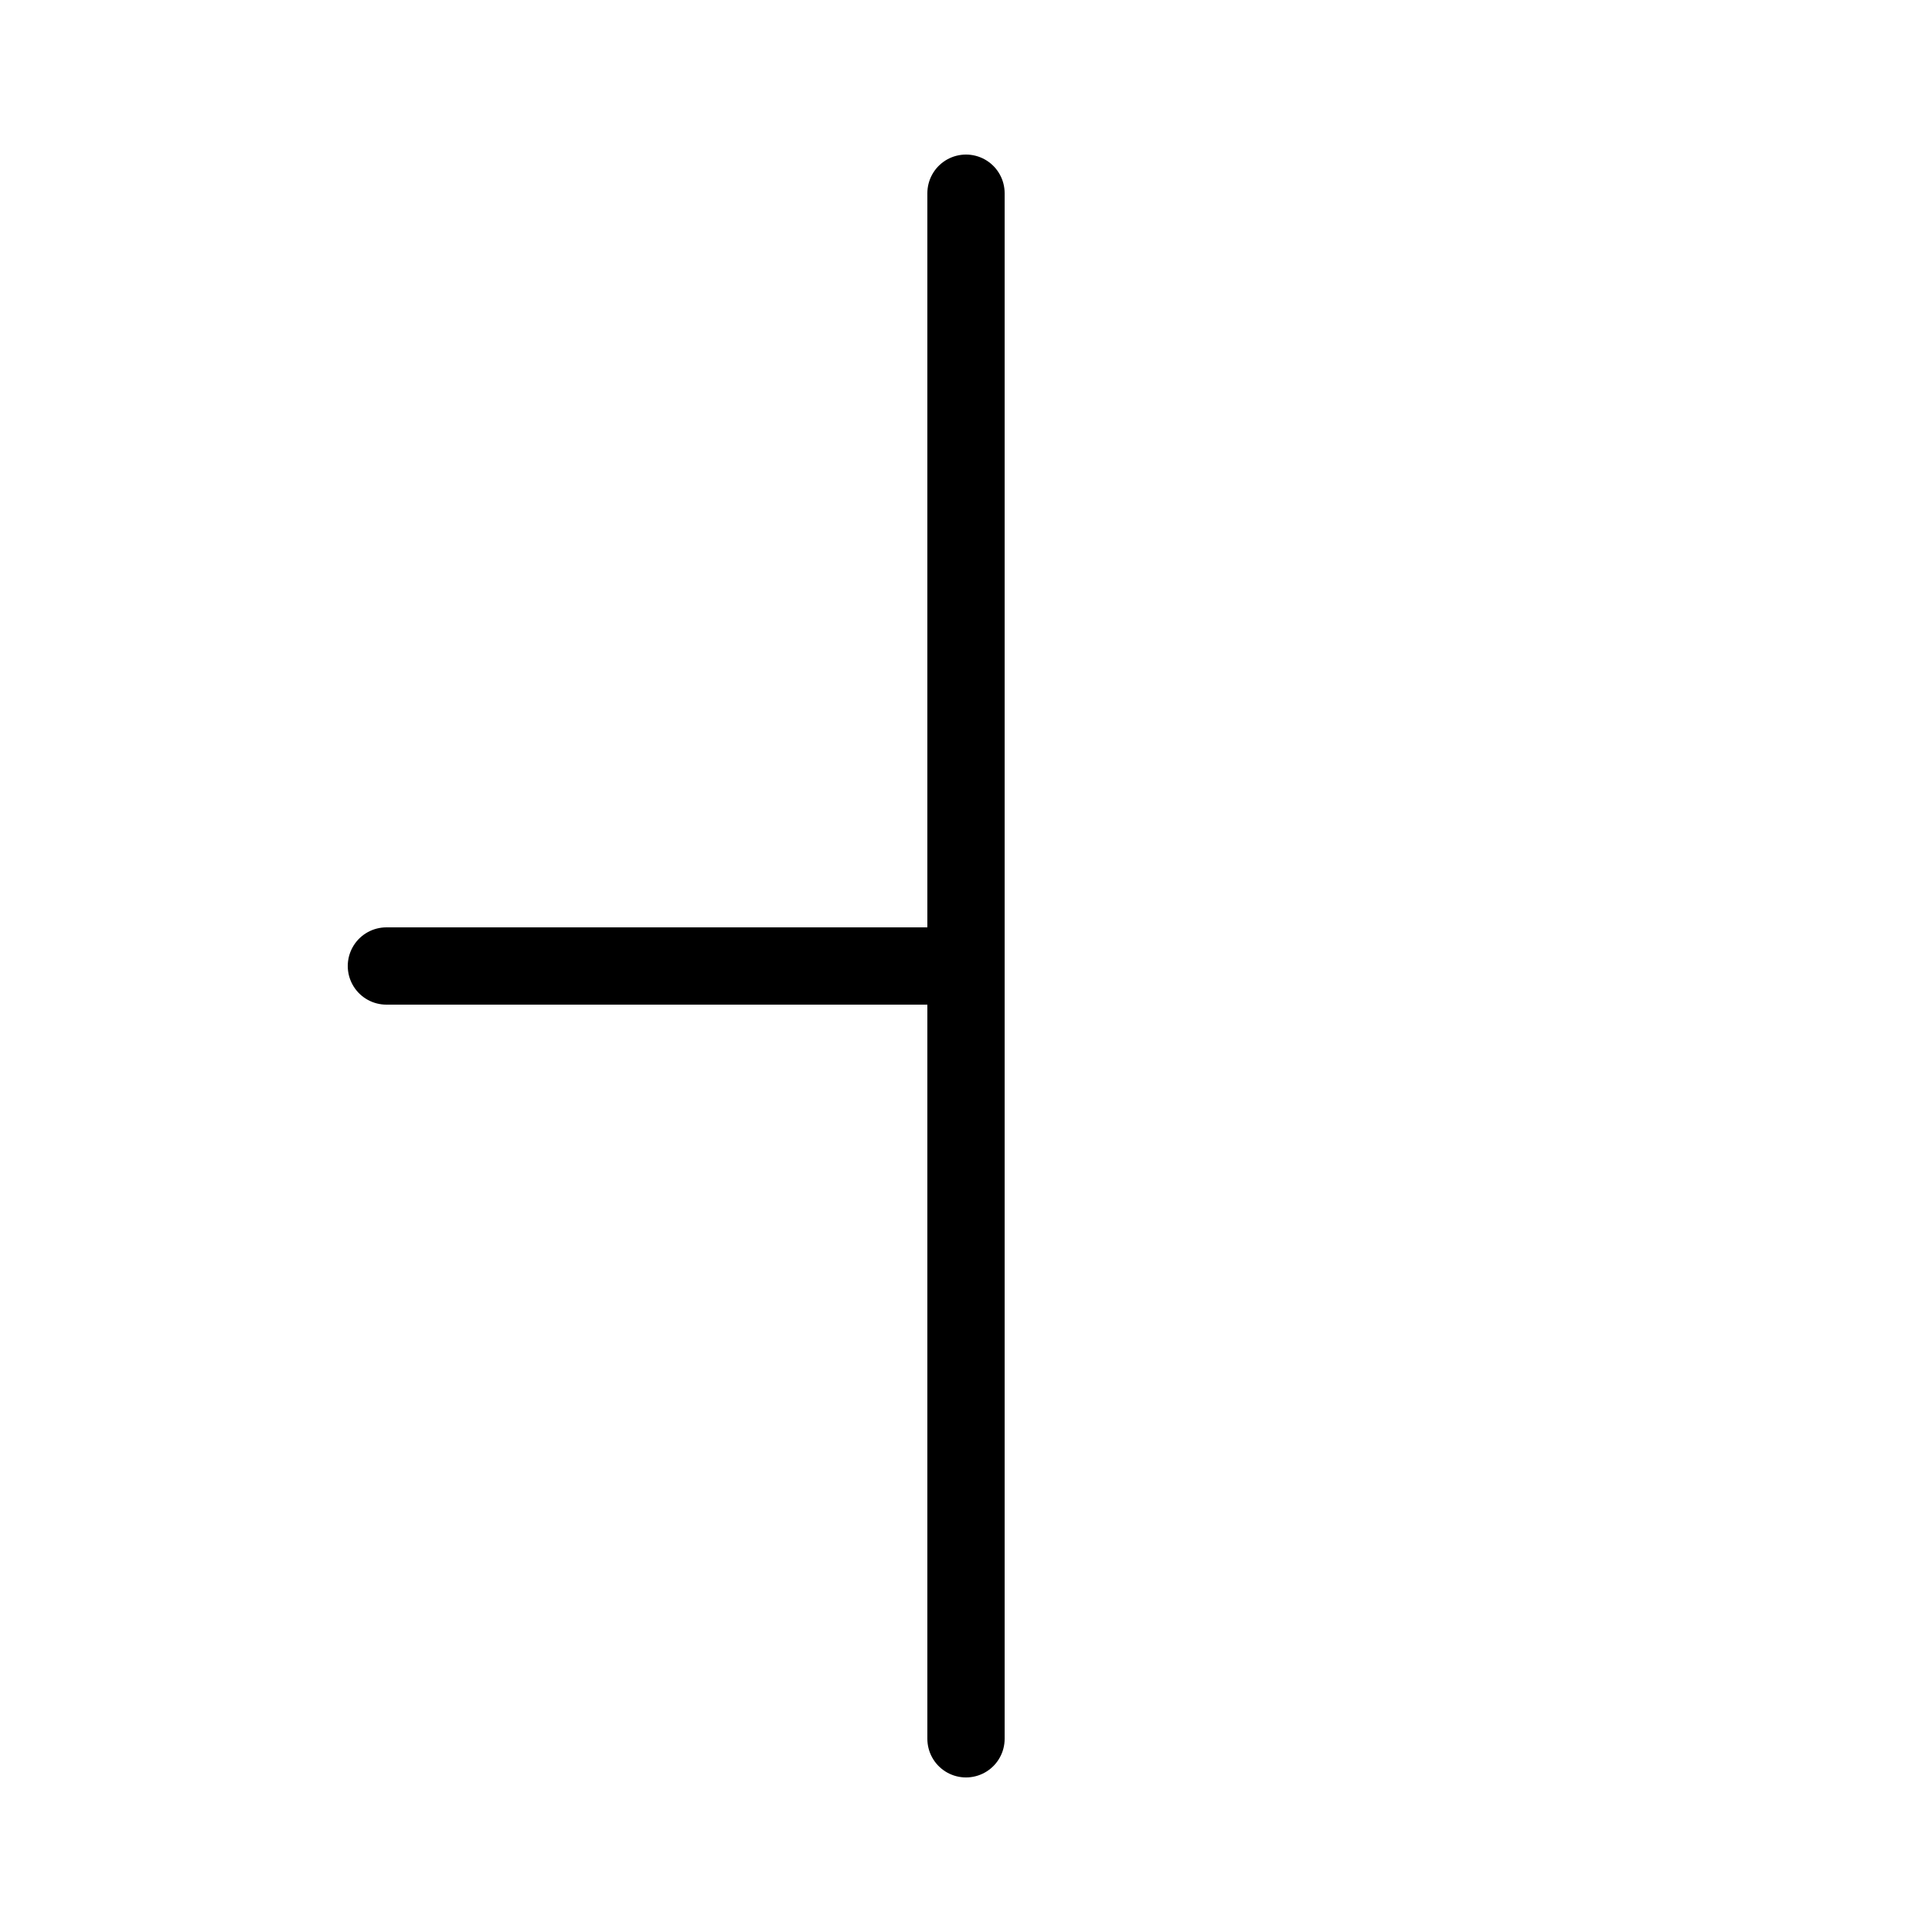
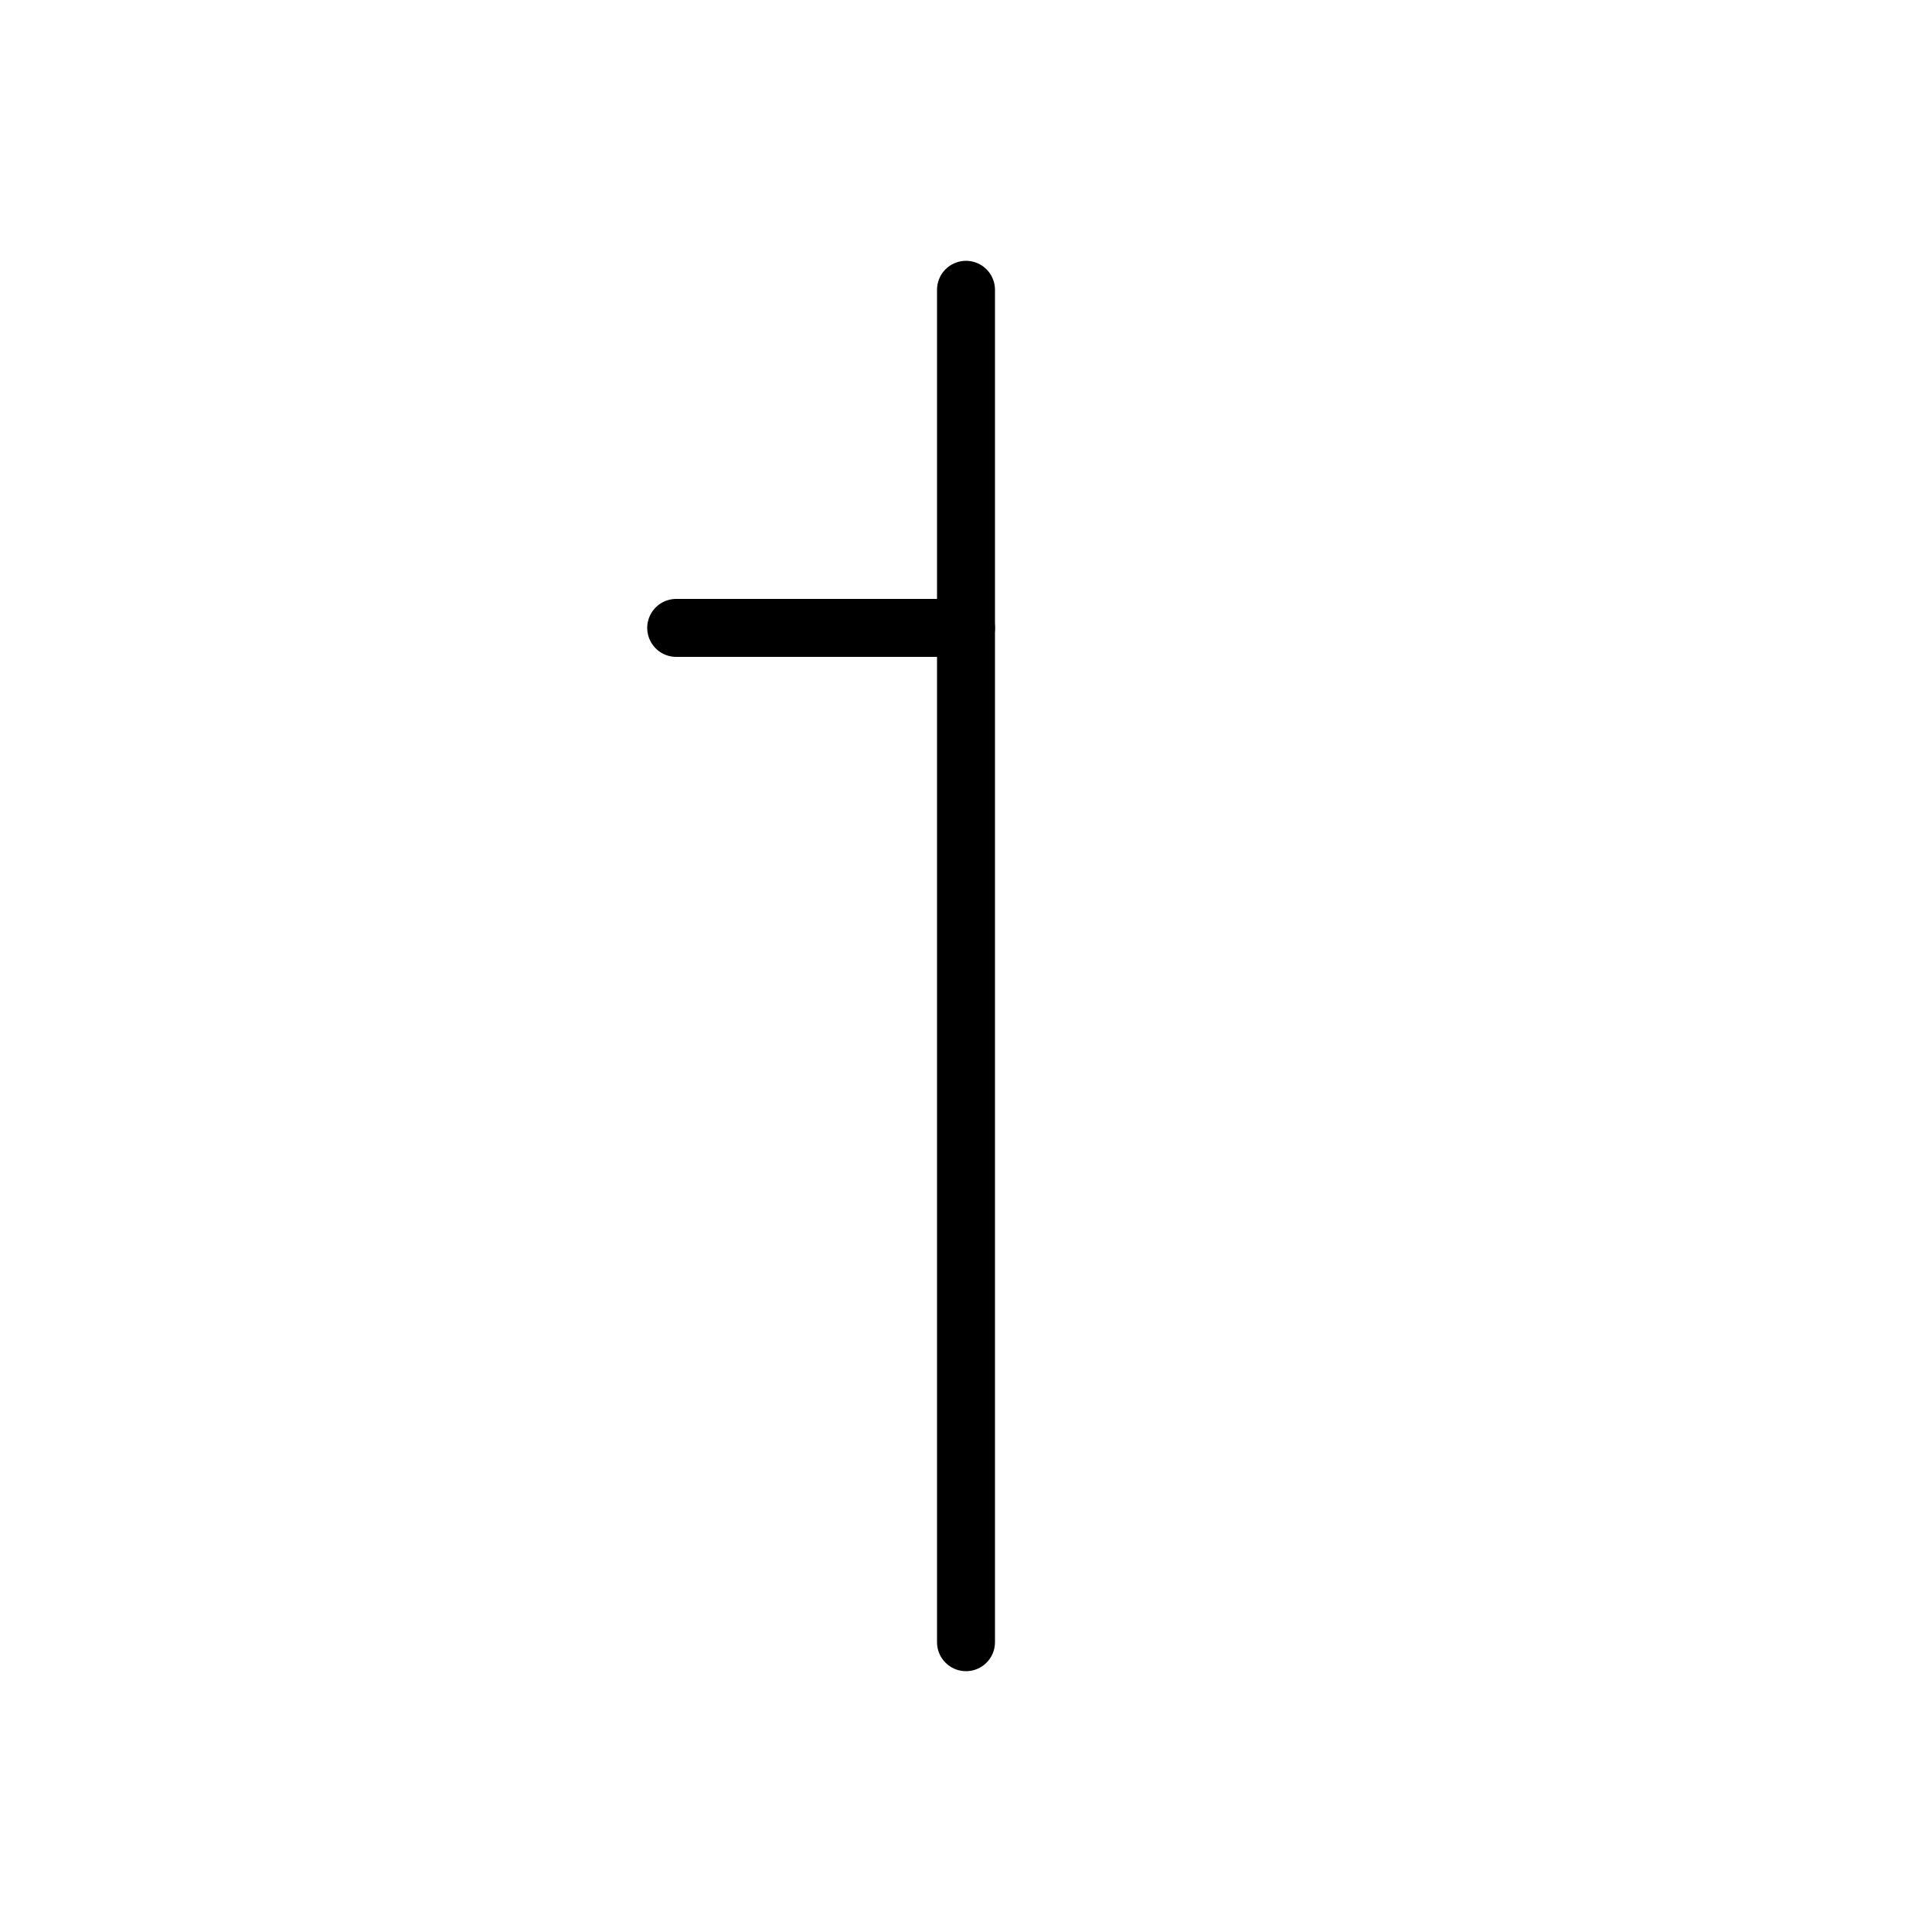
<svg xmlns="http://www.w3.org/2000/svg" viewBox="0 0 100 100" width="100" height="100">
-   <line x1="50.0" y1="10" x2="50.0" y2="90" stroke="black" stroke-width="4" stroke-linecap="round" />
-   <line x1="50.0" y1="50.0" x2="20.0" y2="50.0" stroke="black" stroke-width="4" stroke-linecap="round" />
+   <line x1="50.0" y1="15" x2="50.0" y2="85" stroke="black" stroke-width="3" stroke-linecap="round" />
+   <line x1="50.0" y1="32.5" x2="35.0" y2="32.5" stroke="black" stroke-width="3" stroke-linecap="round" />
</svg>
